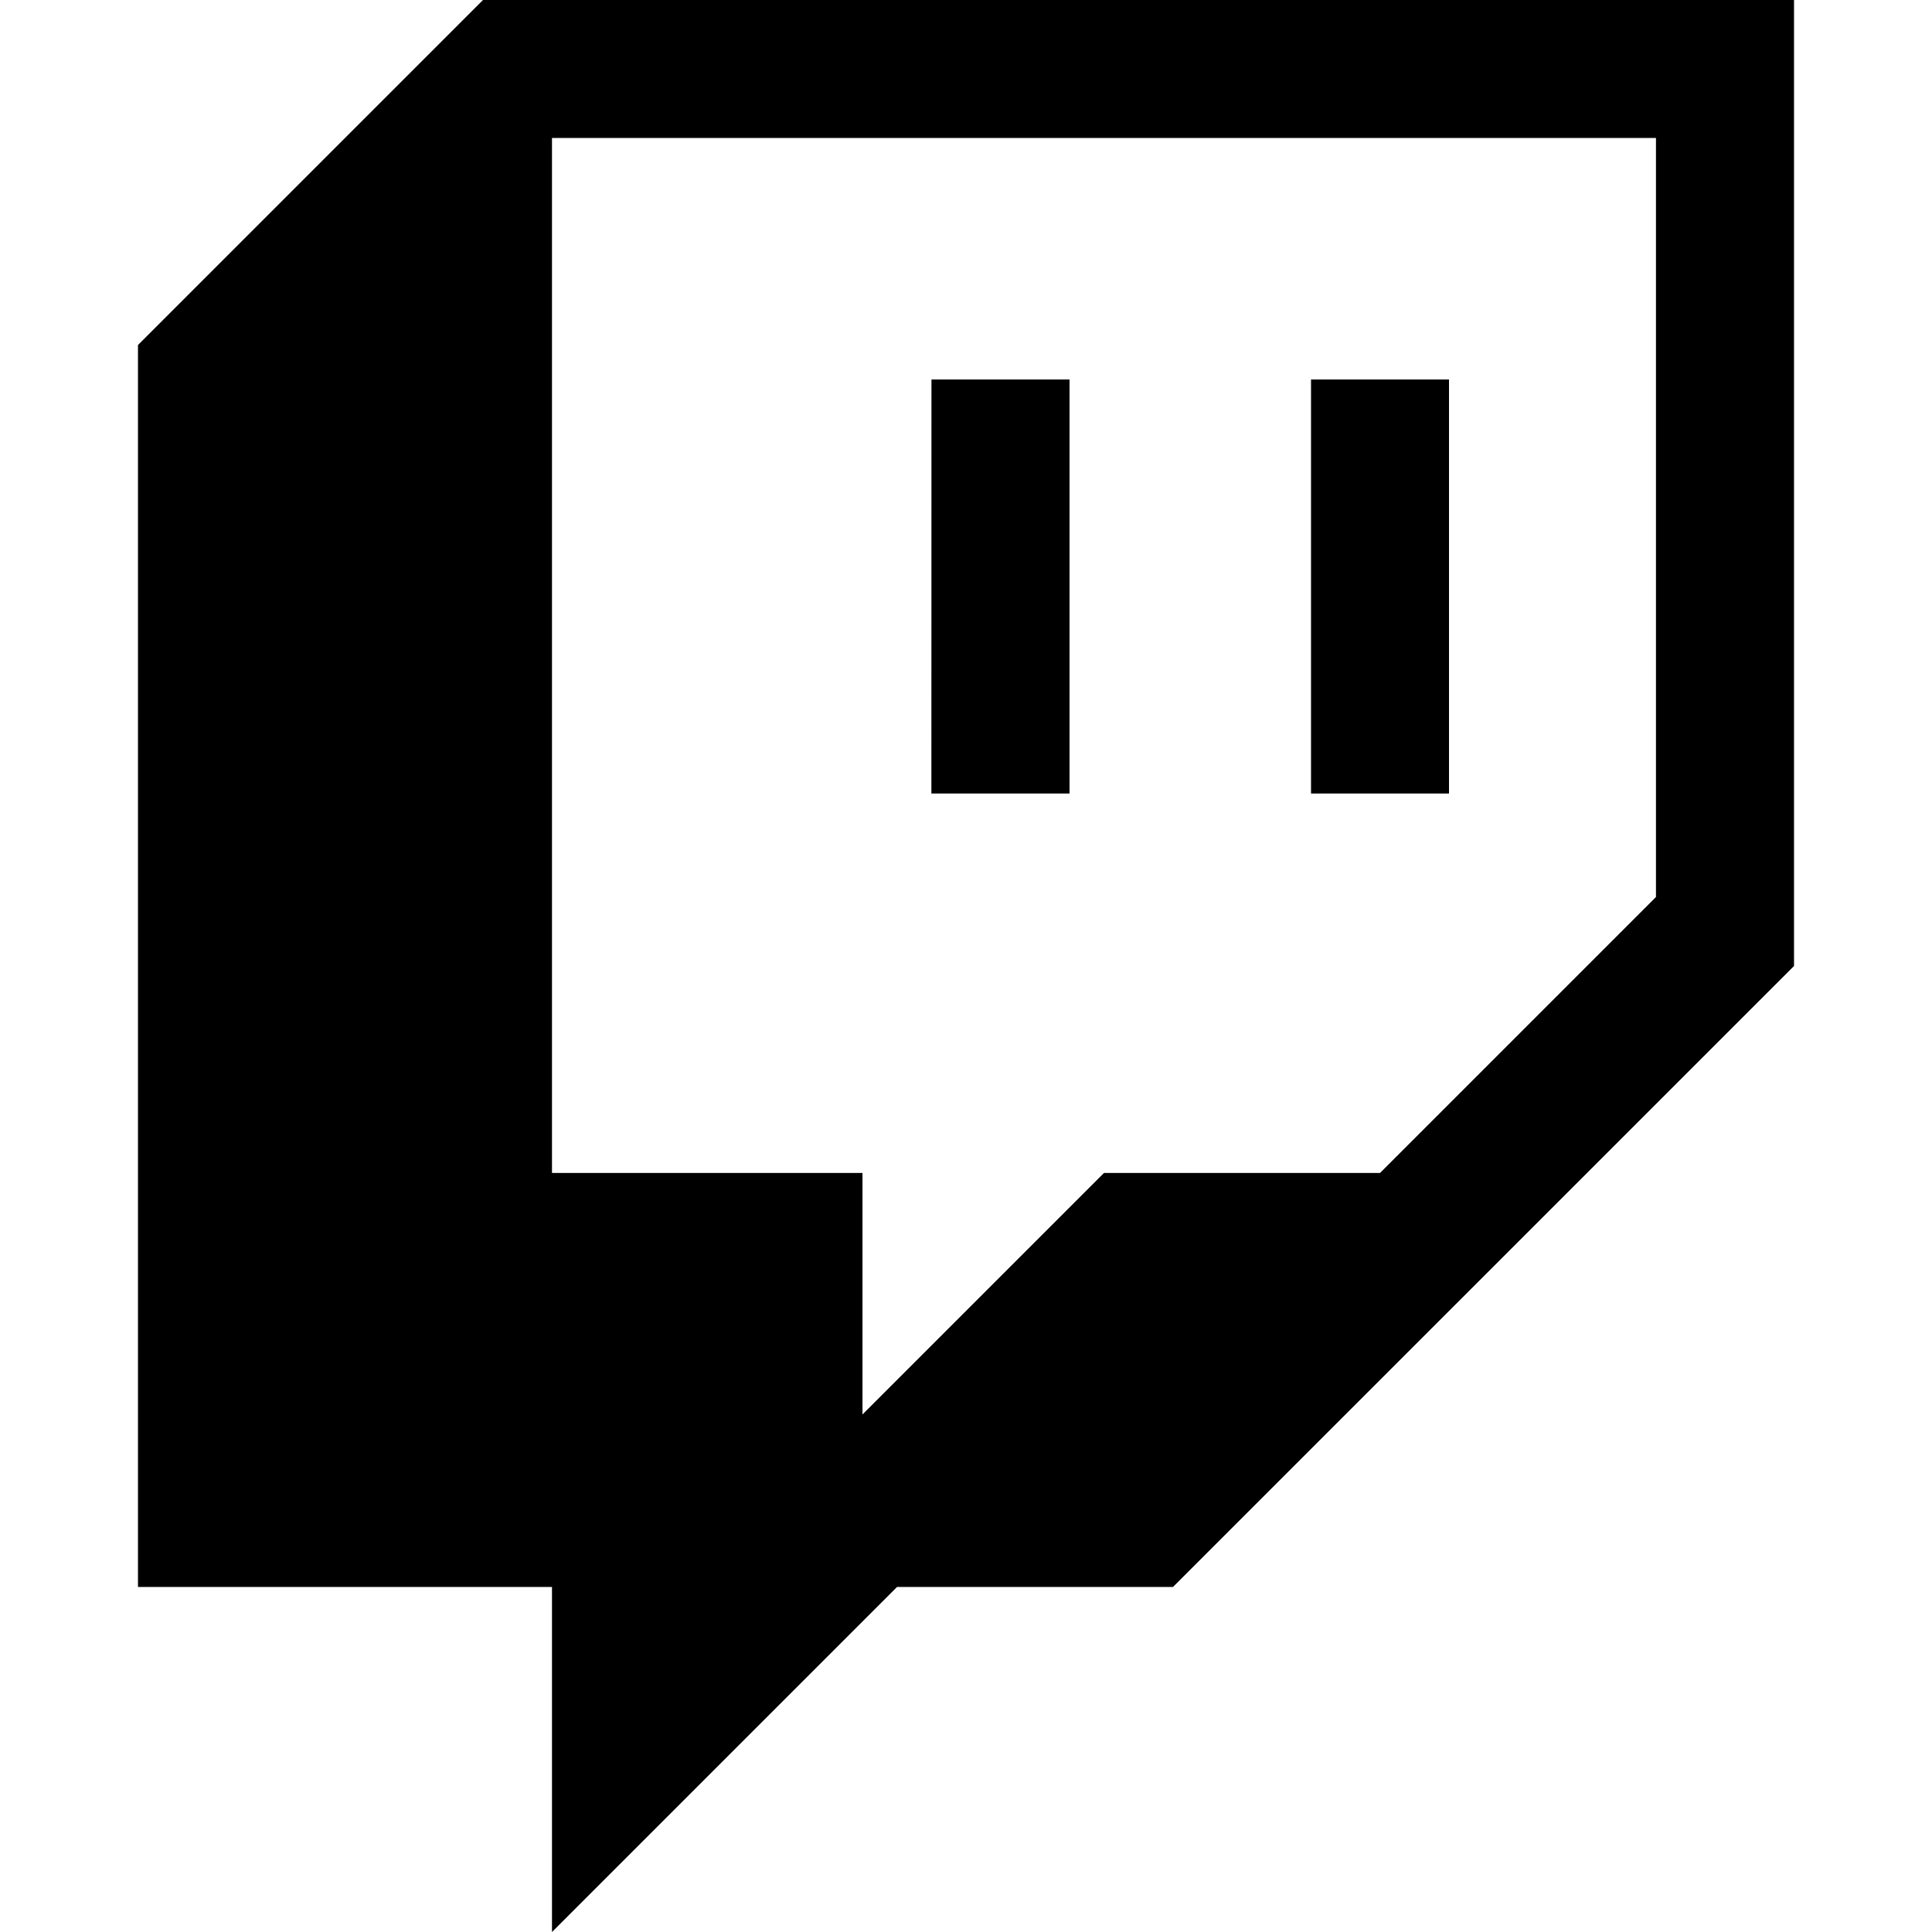
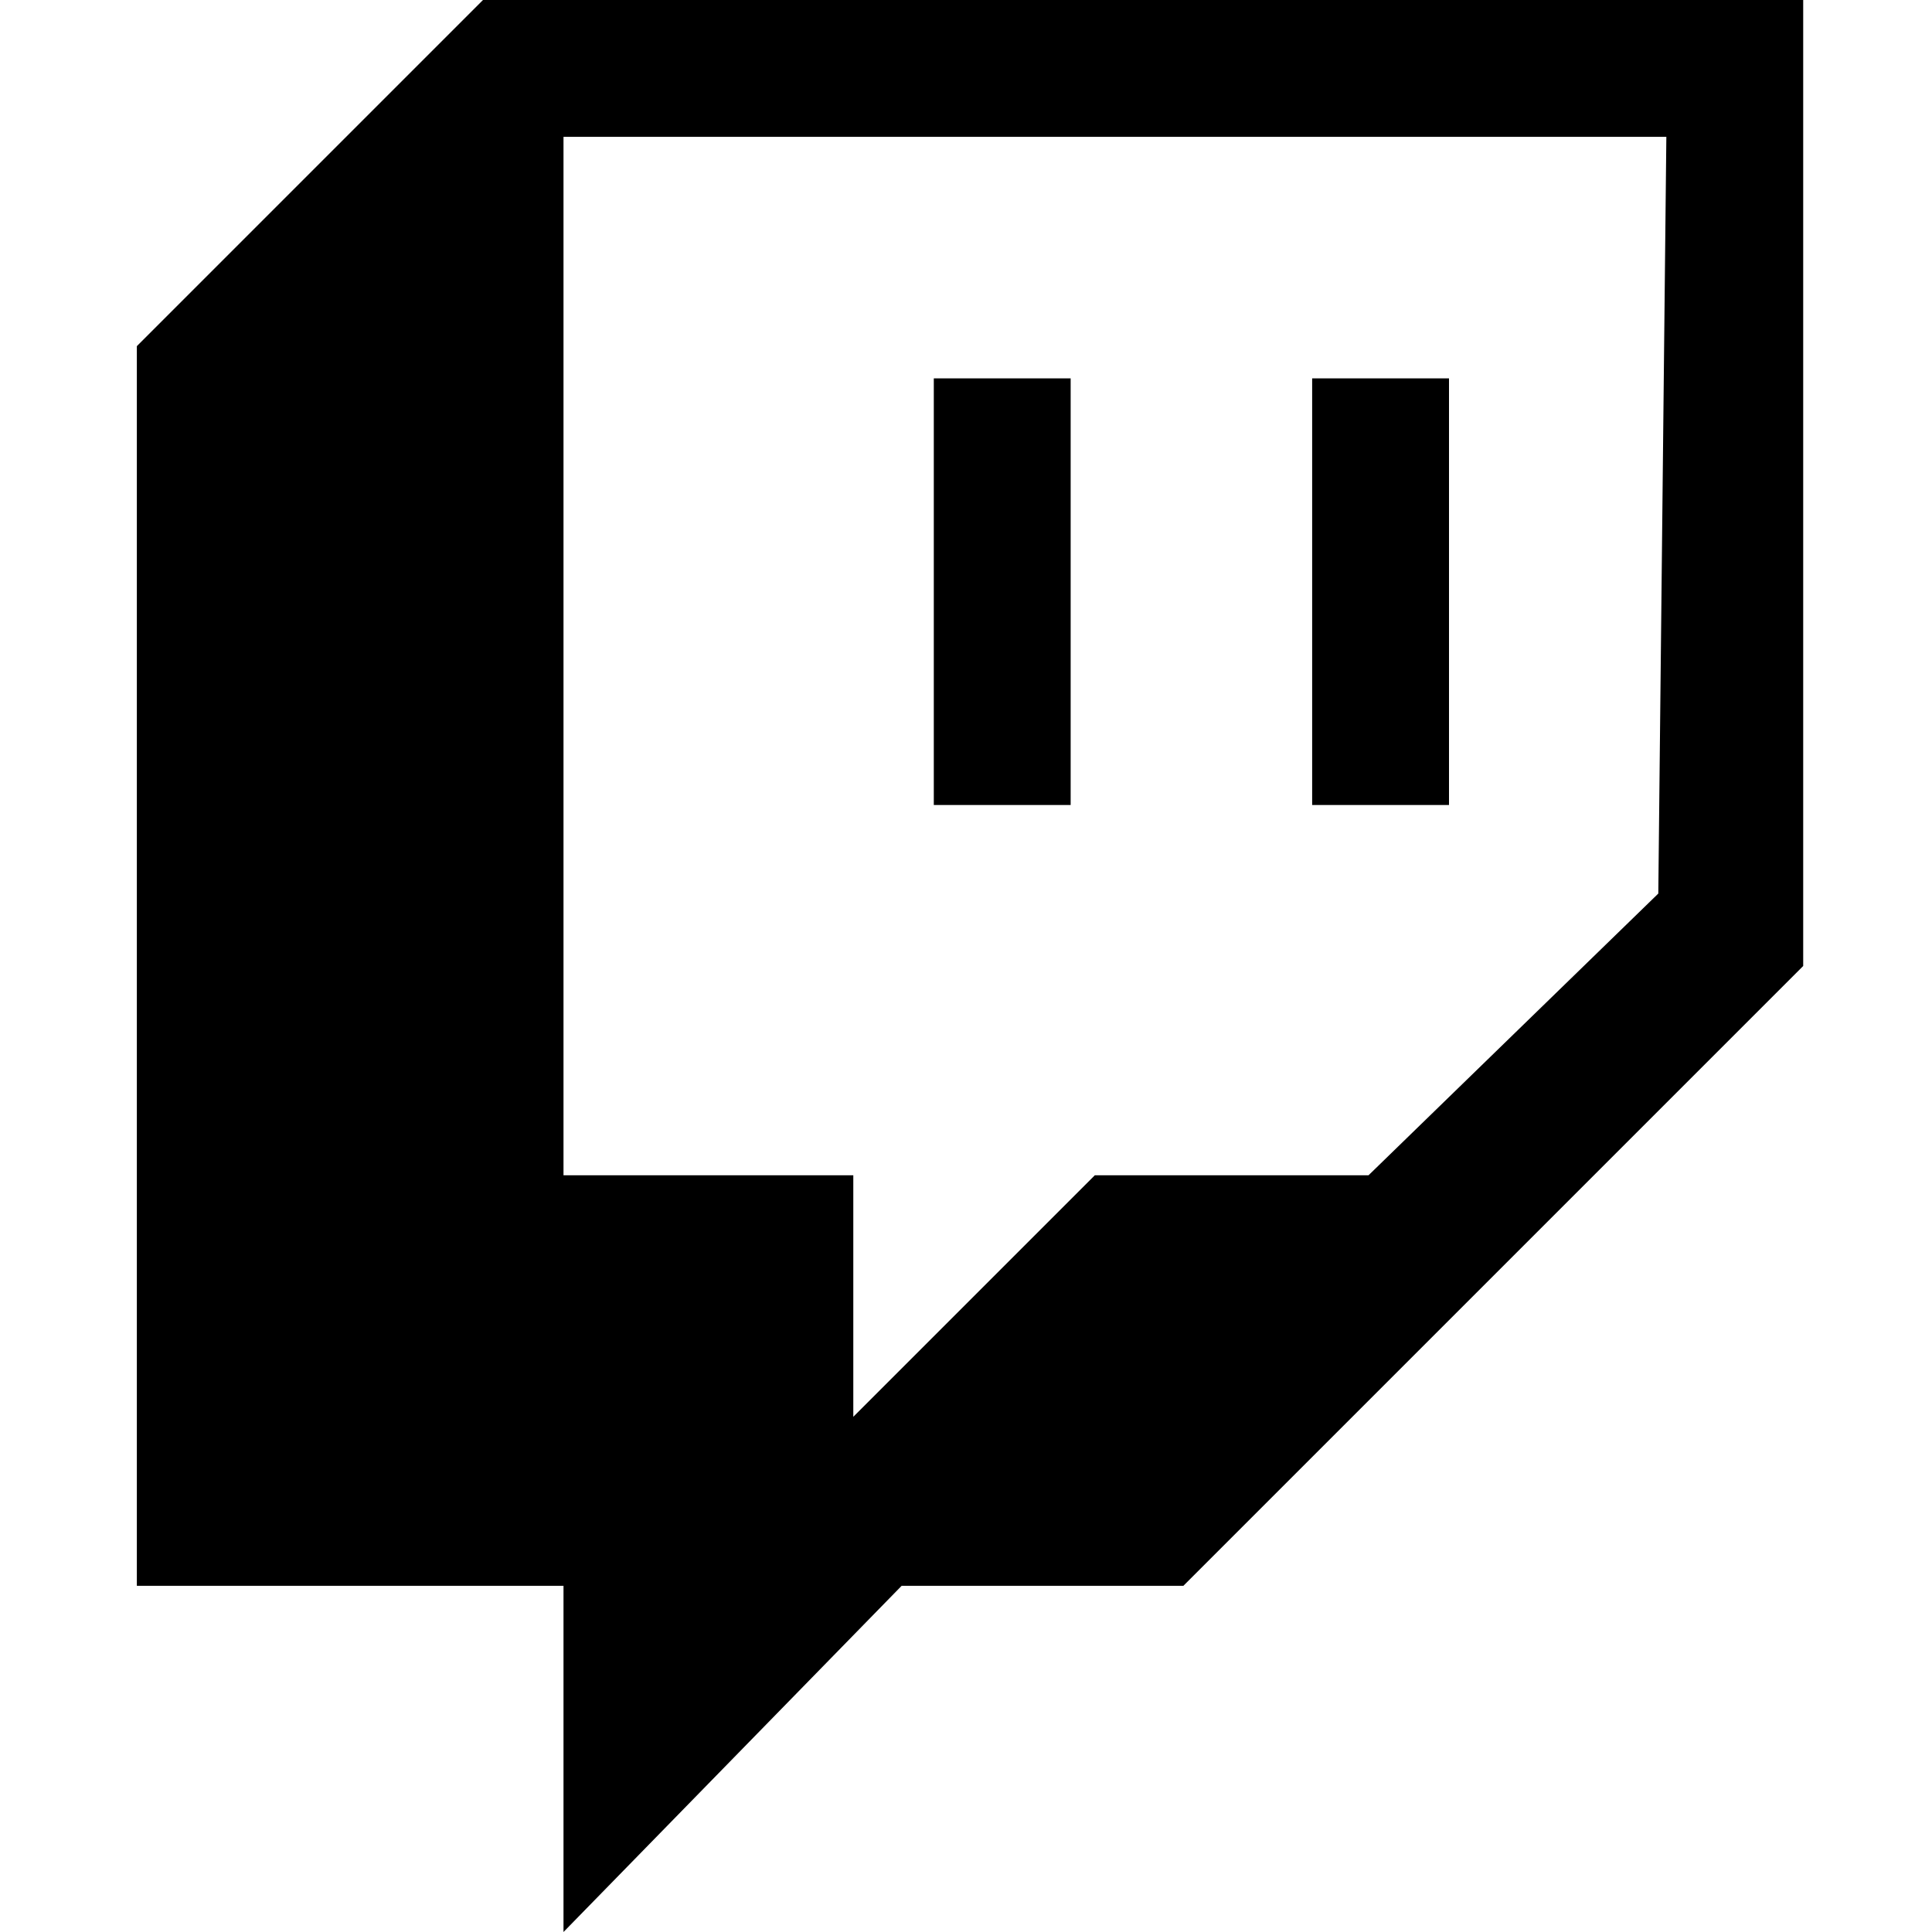
- <svg xmlns="http://www.w3.org/2000/svg" role="img" viewBox="0 0 24 24">
-   <path d="M11.571 4.714h1.715v5.143H11.57zm4.715 0H18v5.143h-1.714zM6 0L1.714 4.286v15.428h5.143V24l4.286-4.286h3.428L22.286 12V0zm14.571 11.143l-3.428 3.428h-3.429l-3 3v-3H6.857V1.714h13.714Z" />
+ <svg xmlns="http://www.w3.org/2000/svg" viewBox="0 0 24 24">
+   <path d="M11.6 4.7h1.7V10h-1.7zm4.7 0H18V10h-1.7zM6 0L1.7 4.3v15.4H7V24l4.2-4.3h3.5l7.7-7.7V0zm14.6 11.1L17 14.6h-3.4l-3 3v-3H7V1.7h13.7z" />
</svg>
